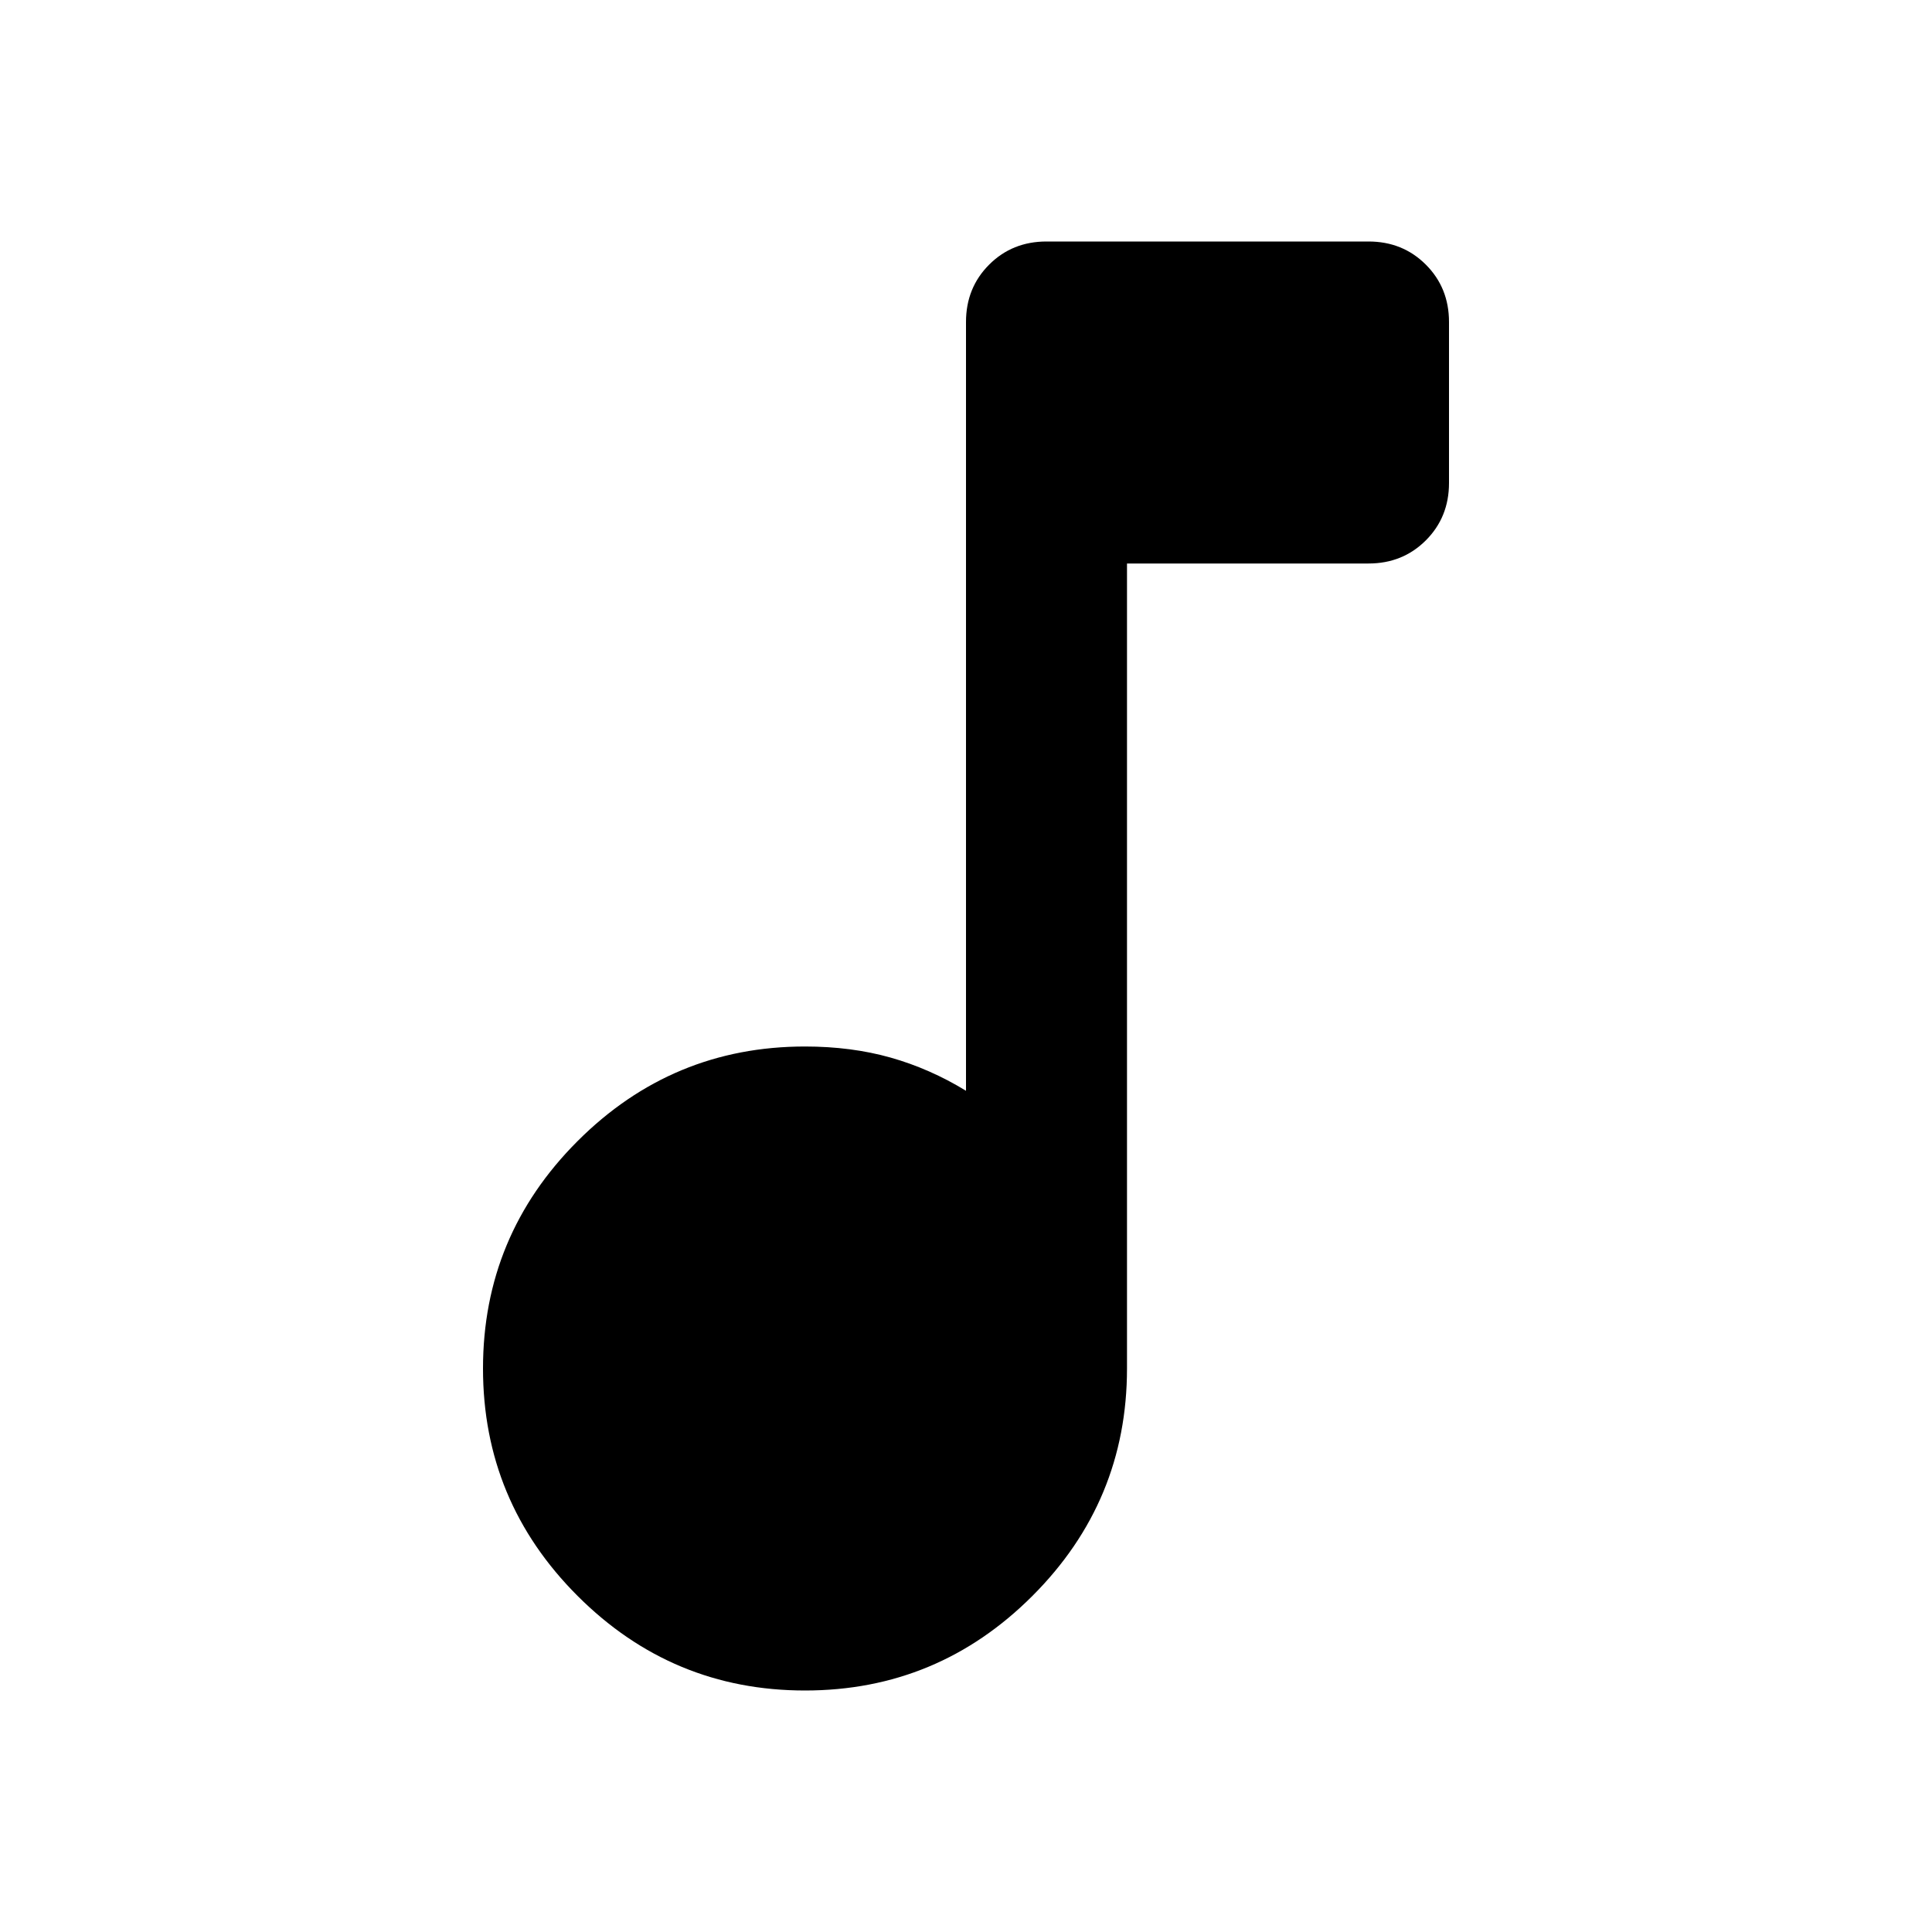
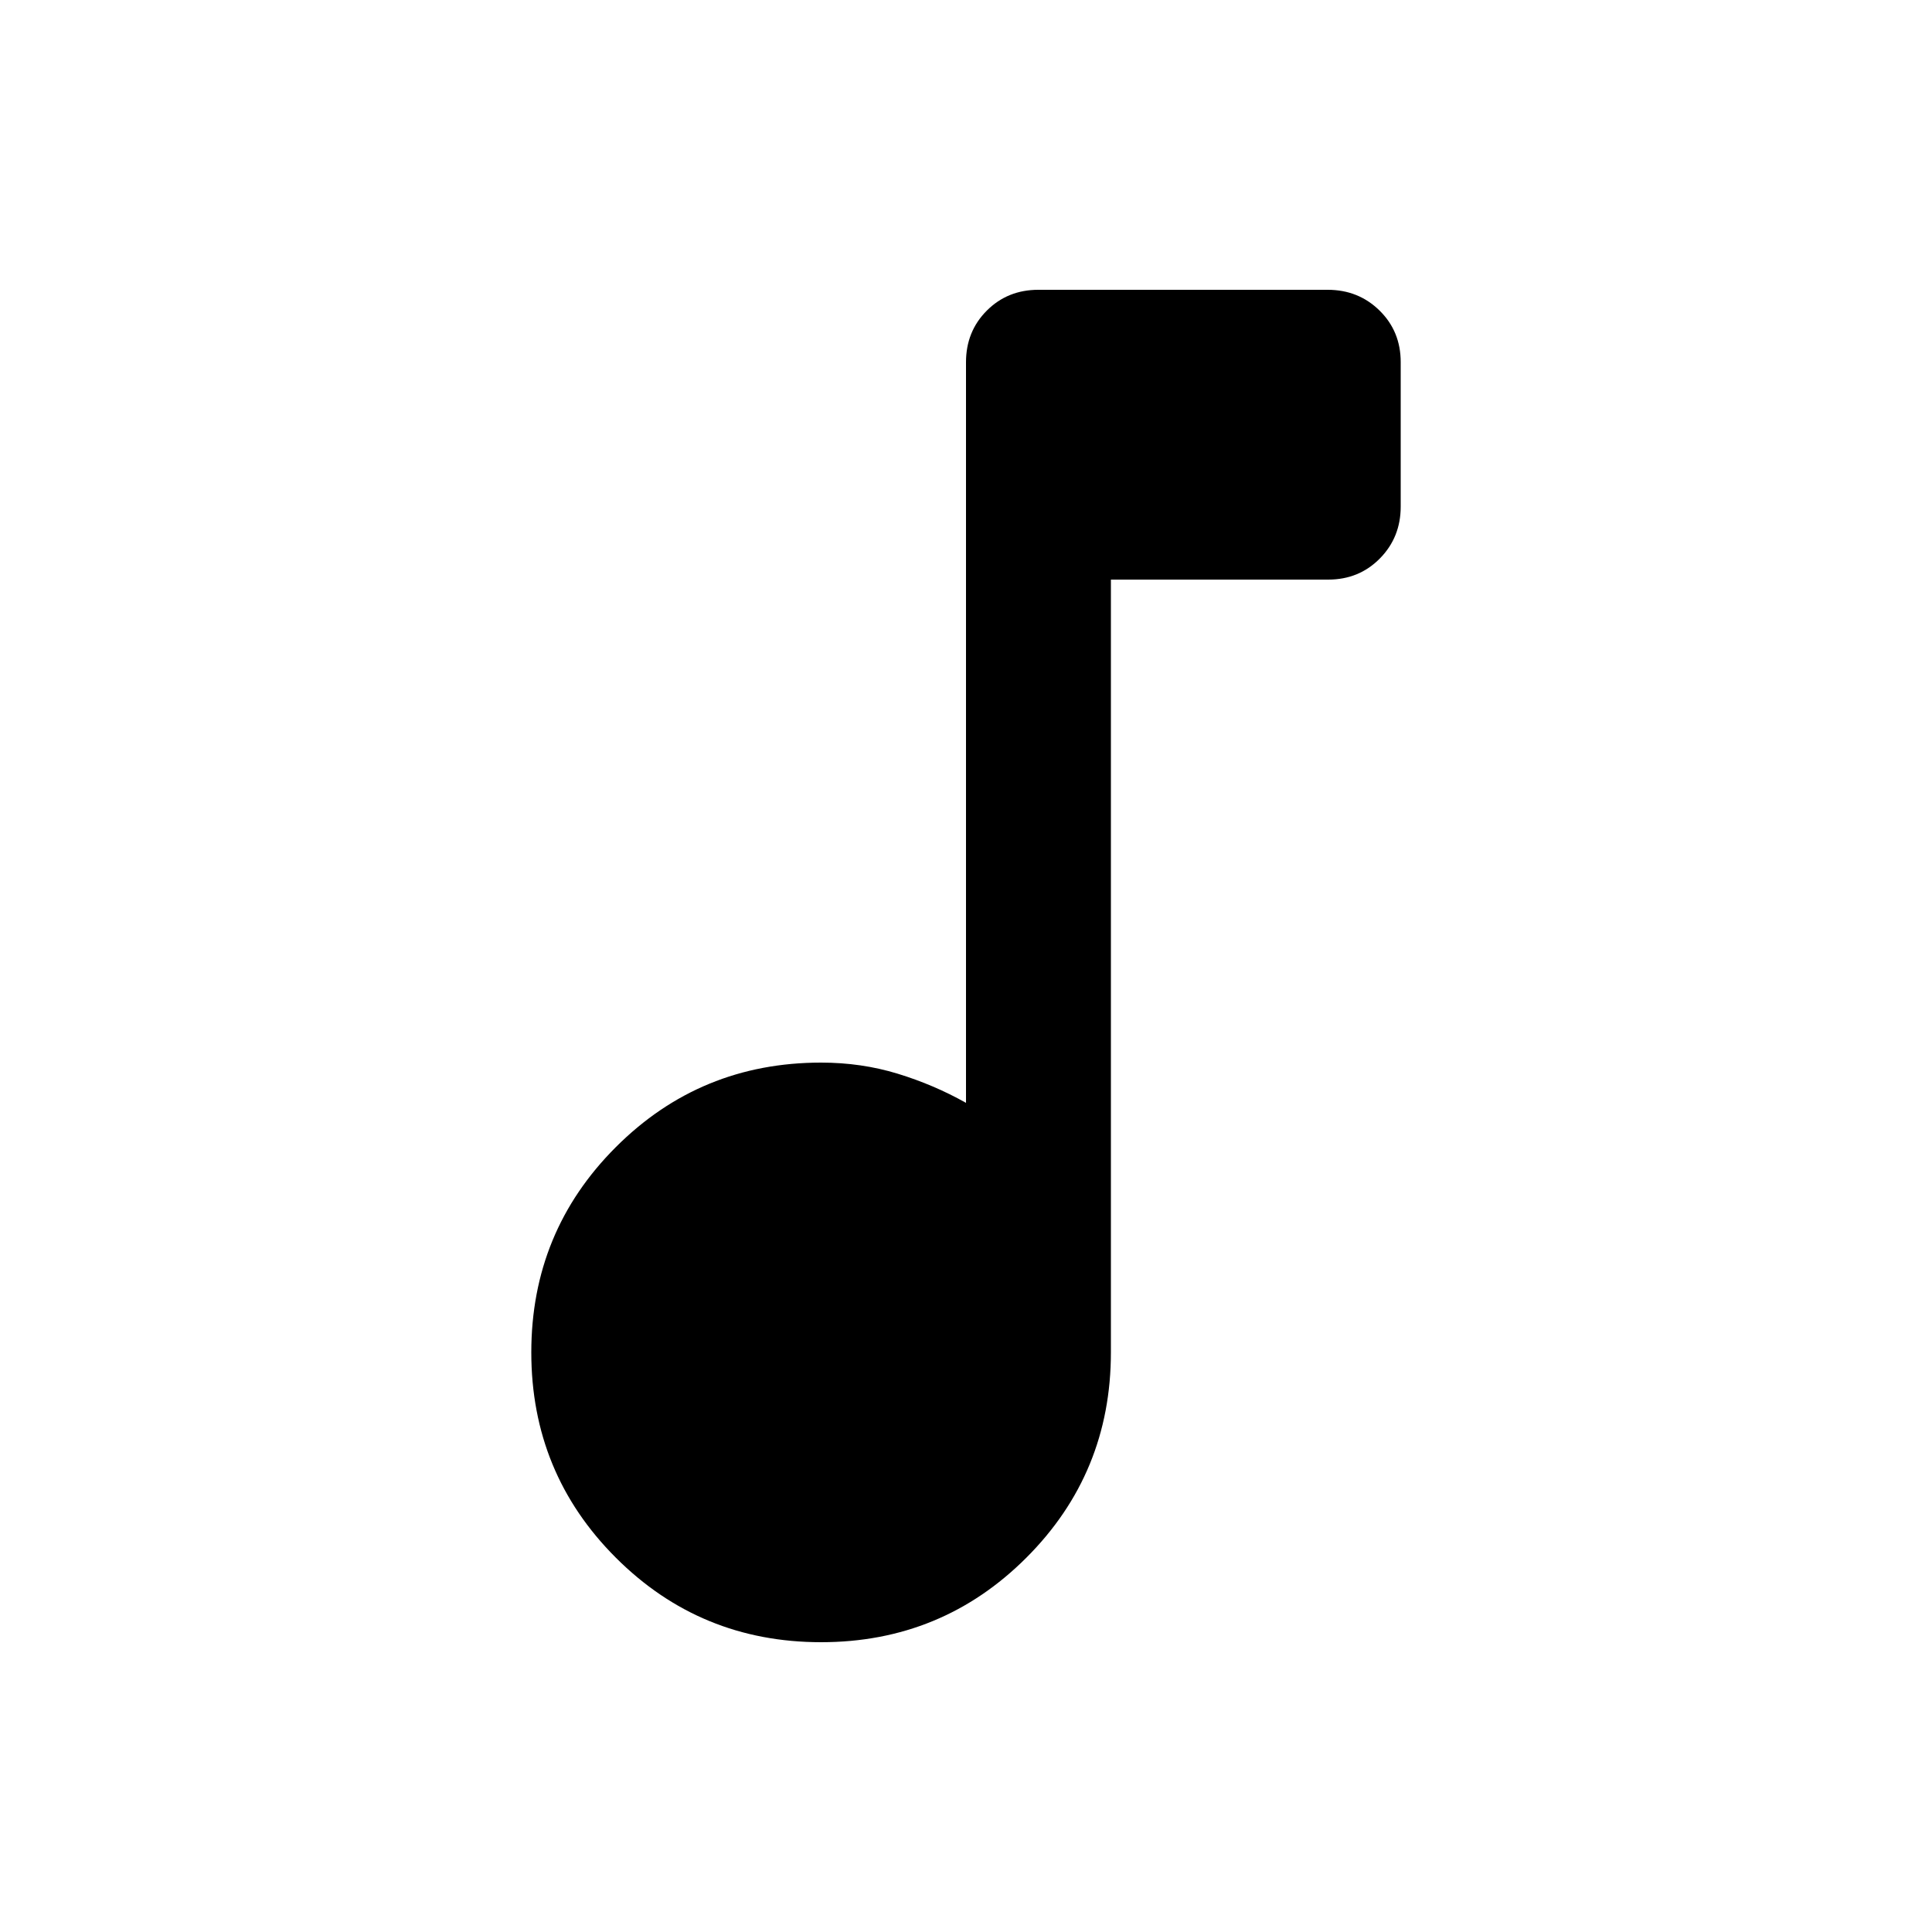
- <svg xmlns="http://www.w3.org/2000/svg" height="24" viewBox="0 -960 960 960" width="24">
-   <path d="M400-120q-66 0-113-47t-47-113q0-66 47-113t113-47q23 0 42.5 5.5T480-418v-382q0-17 11.5-28.5T520-840h160q17 0 28.5 11.5T720-800v80q0 17-11.5 28.5T680-680H560v400q0 66-47 113t-113 47Z" />
+ <svg xmlns="http://www.w3.org/2000/svg" height="20" viewBox="0 -960 960 960" width="20">
+   <path d="M306-186q-42-42-42-102t42-102q42-42 102-42 20 0 38 5.5t34 14.5v-368q0-15.3 10.33-25.65Q500.67-816 515.94-816h143.78q15.28 0 25.78 10.32 10.5 10.33 10.5 25.59v71.83q0 15.26-10.35 25.76Q675.3-672 660-672H552v384q0 60-42 102t-102 42q-60 0-102-42Z" />
</svg>
